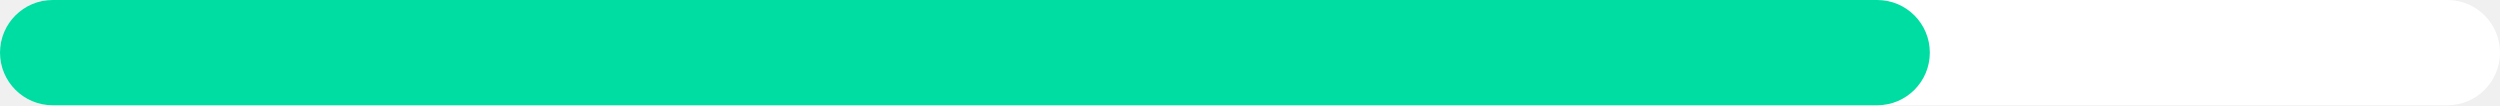
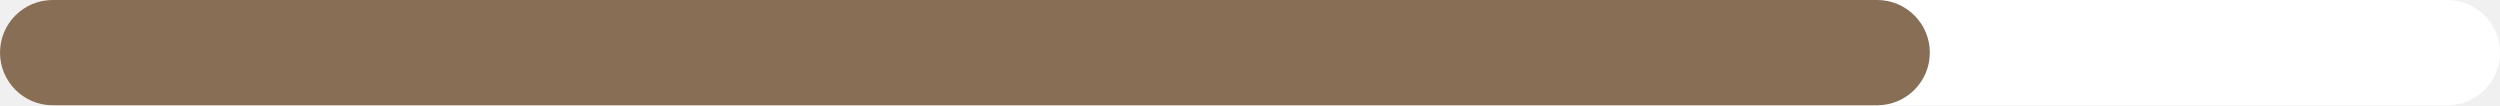
<svg xmlns="http://www.w3.org/2000/svg" width="285" height="12" viewBox="0 0 285 12" fill="none">
  <rect width="285" height="12" rx="6" fill="white" />
-   <rect width="220" height="12" rx="6" fill="#00DDA3" />
+   <rect width="220" height="12" rx="6" fill="#876E54" />
</svg>
